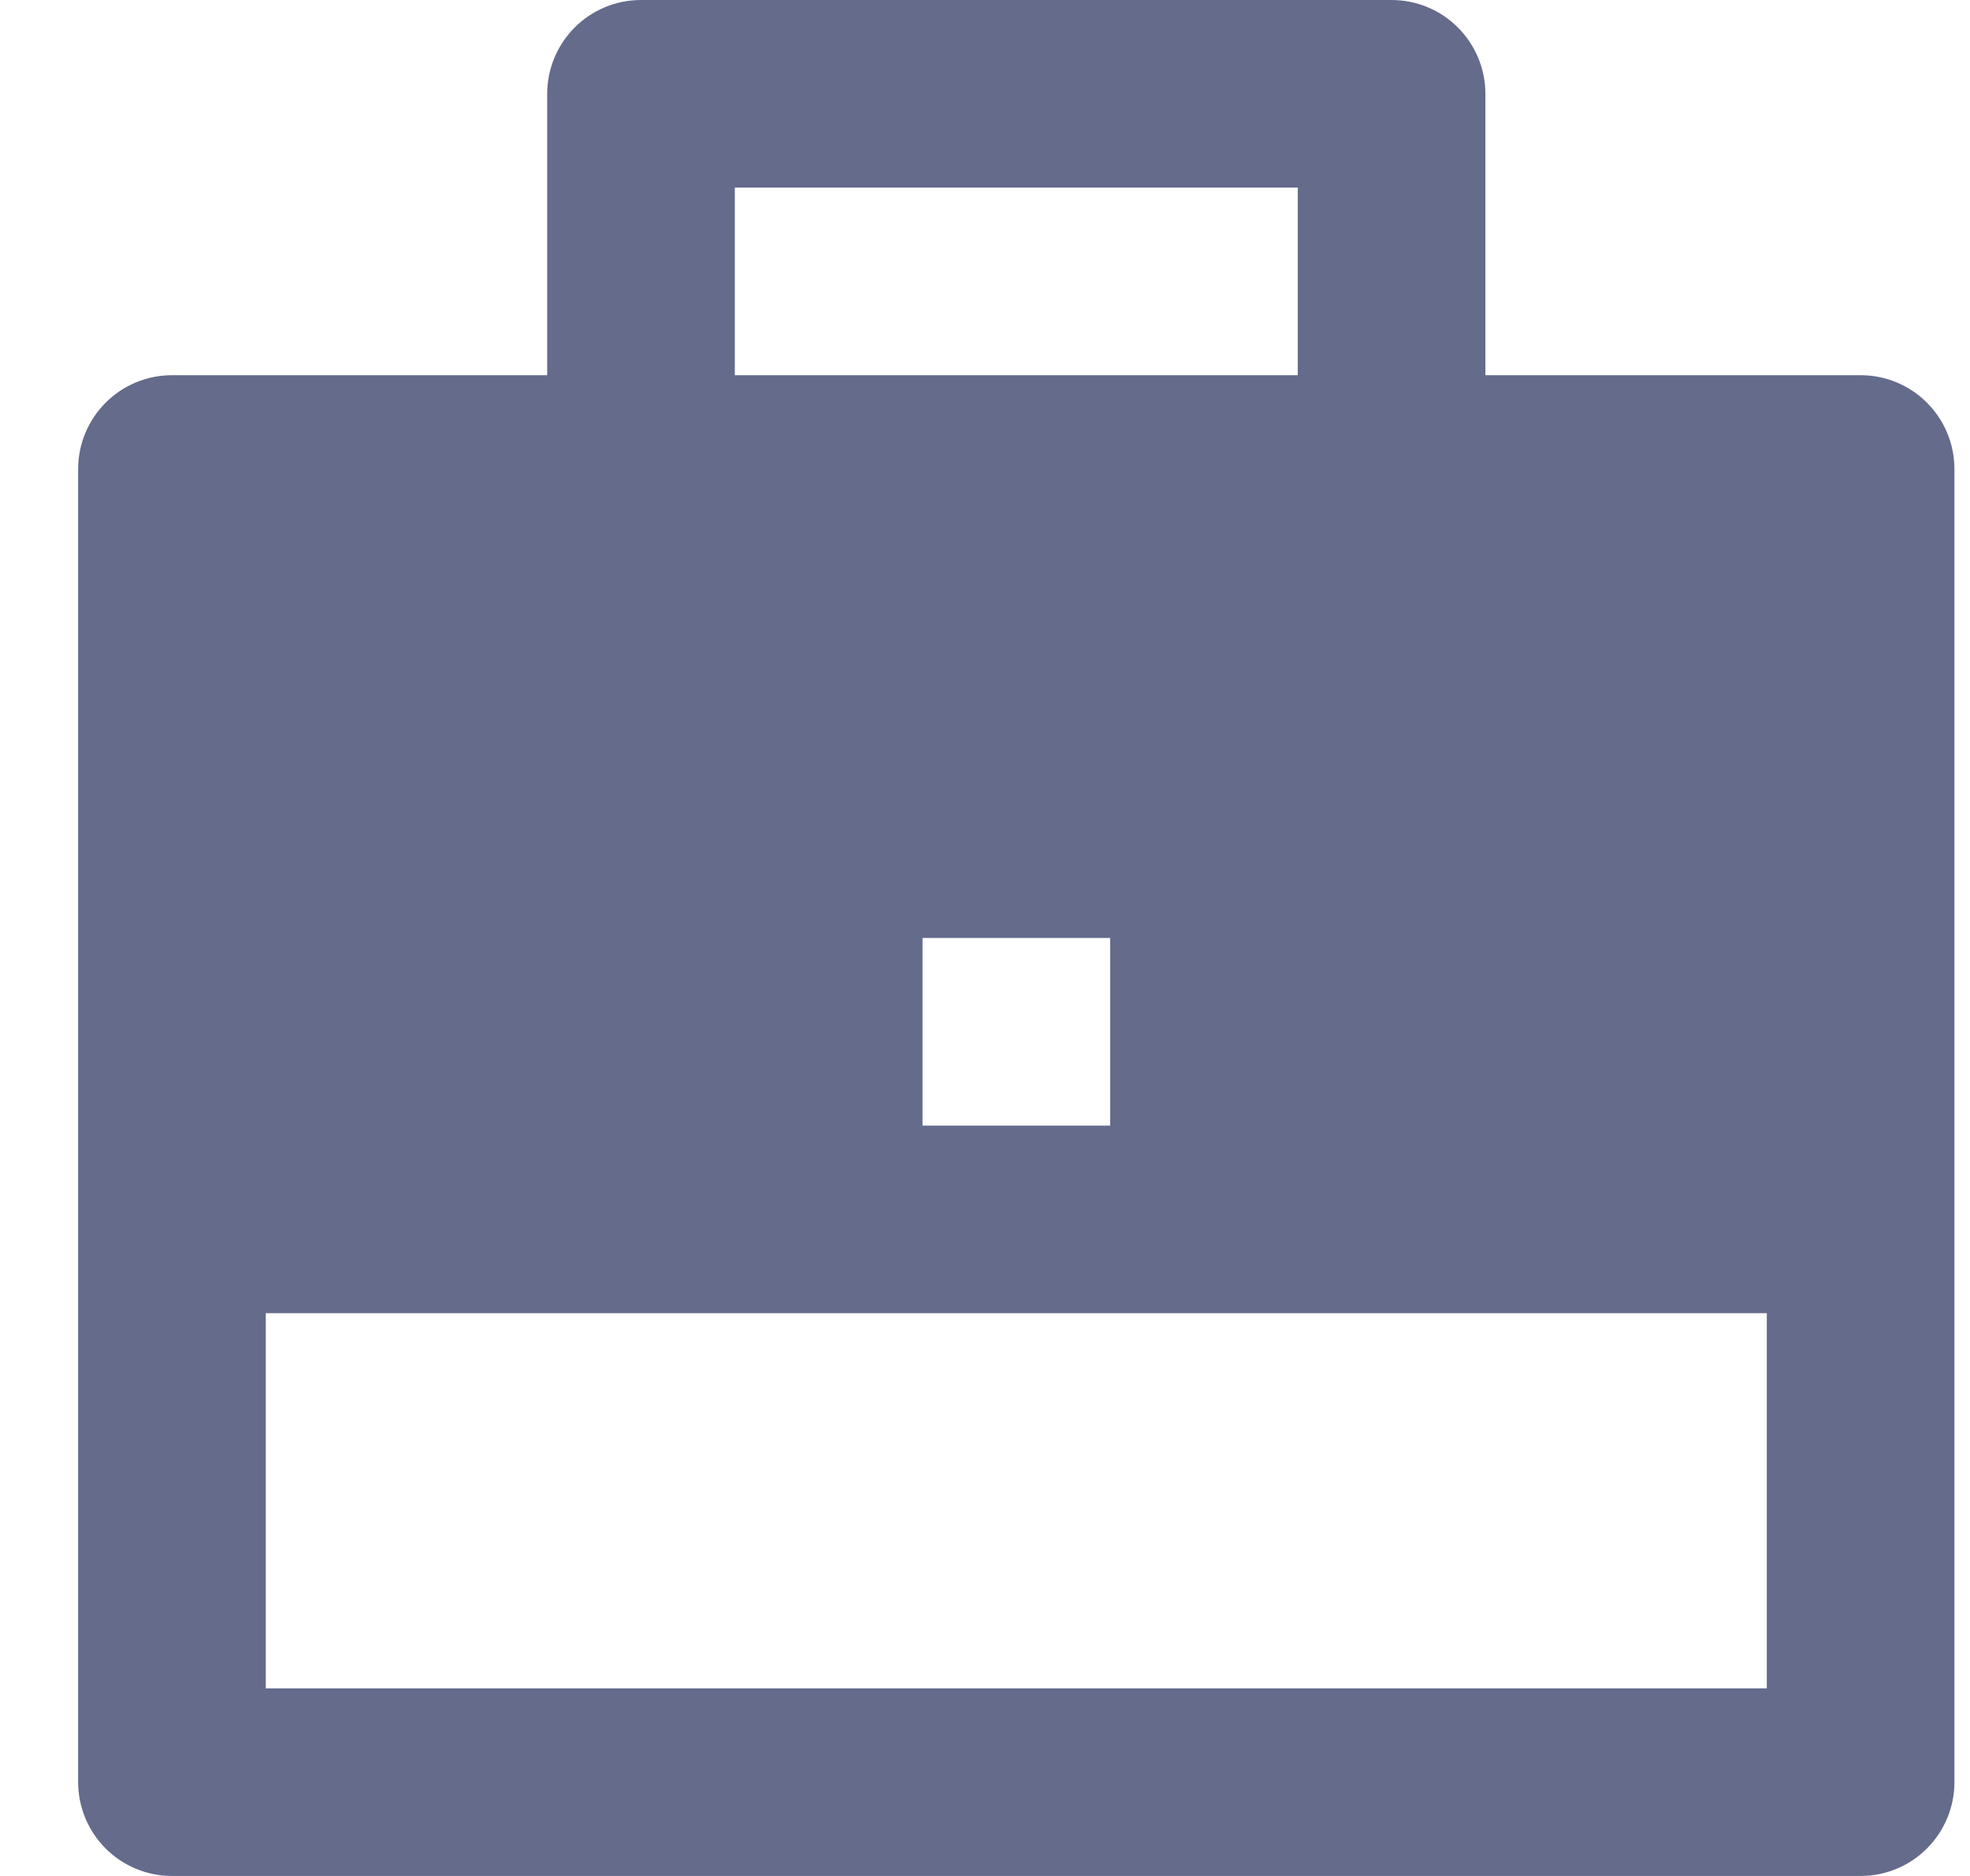
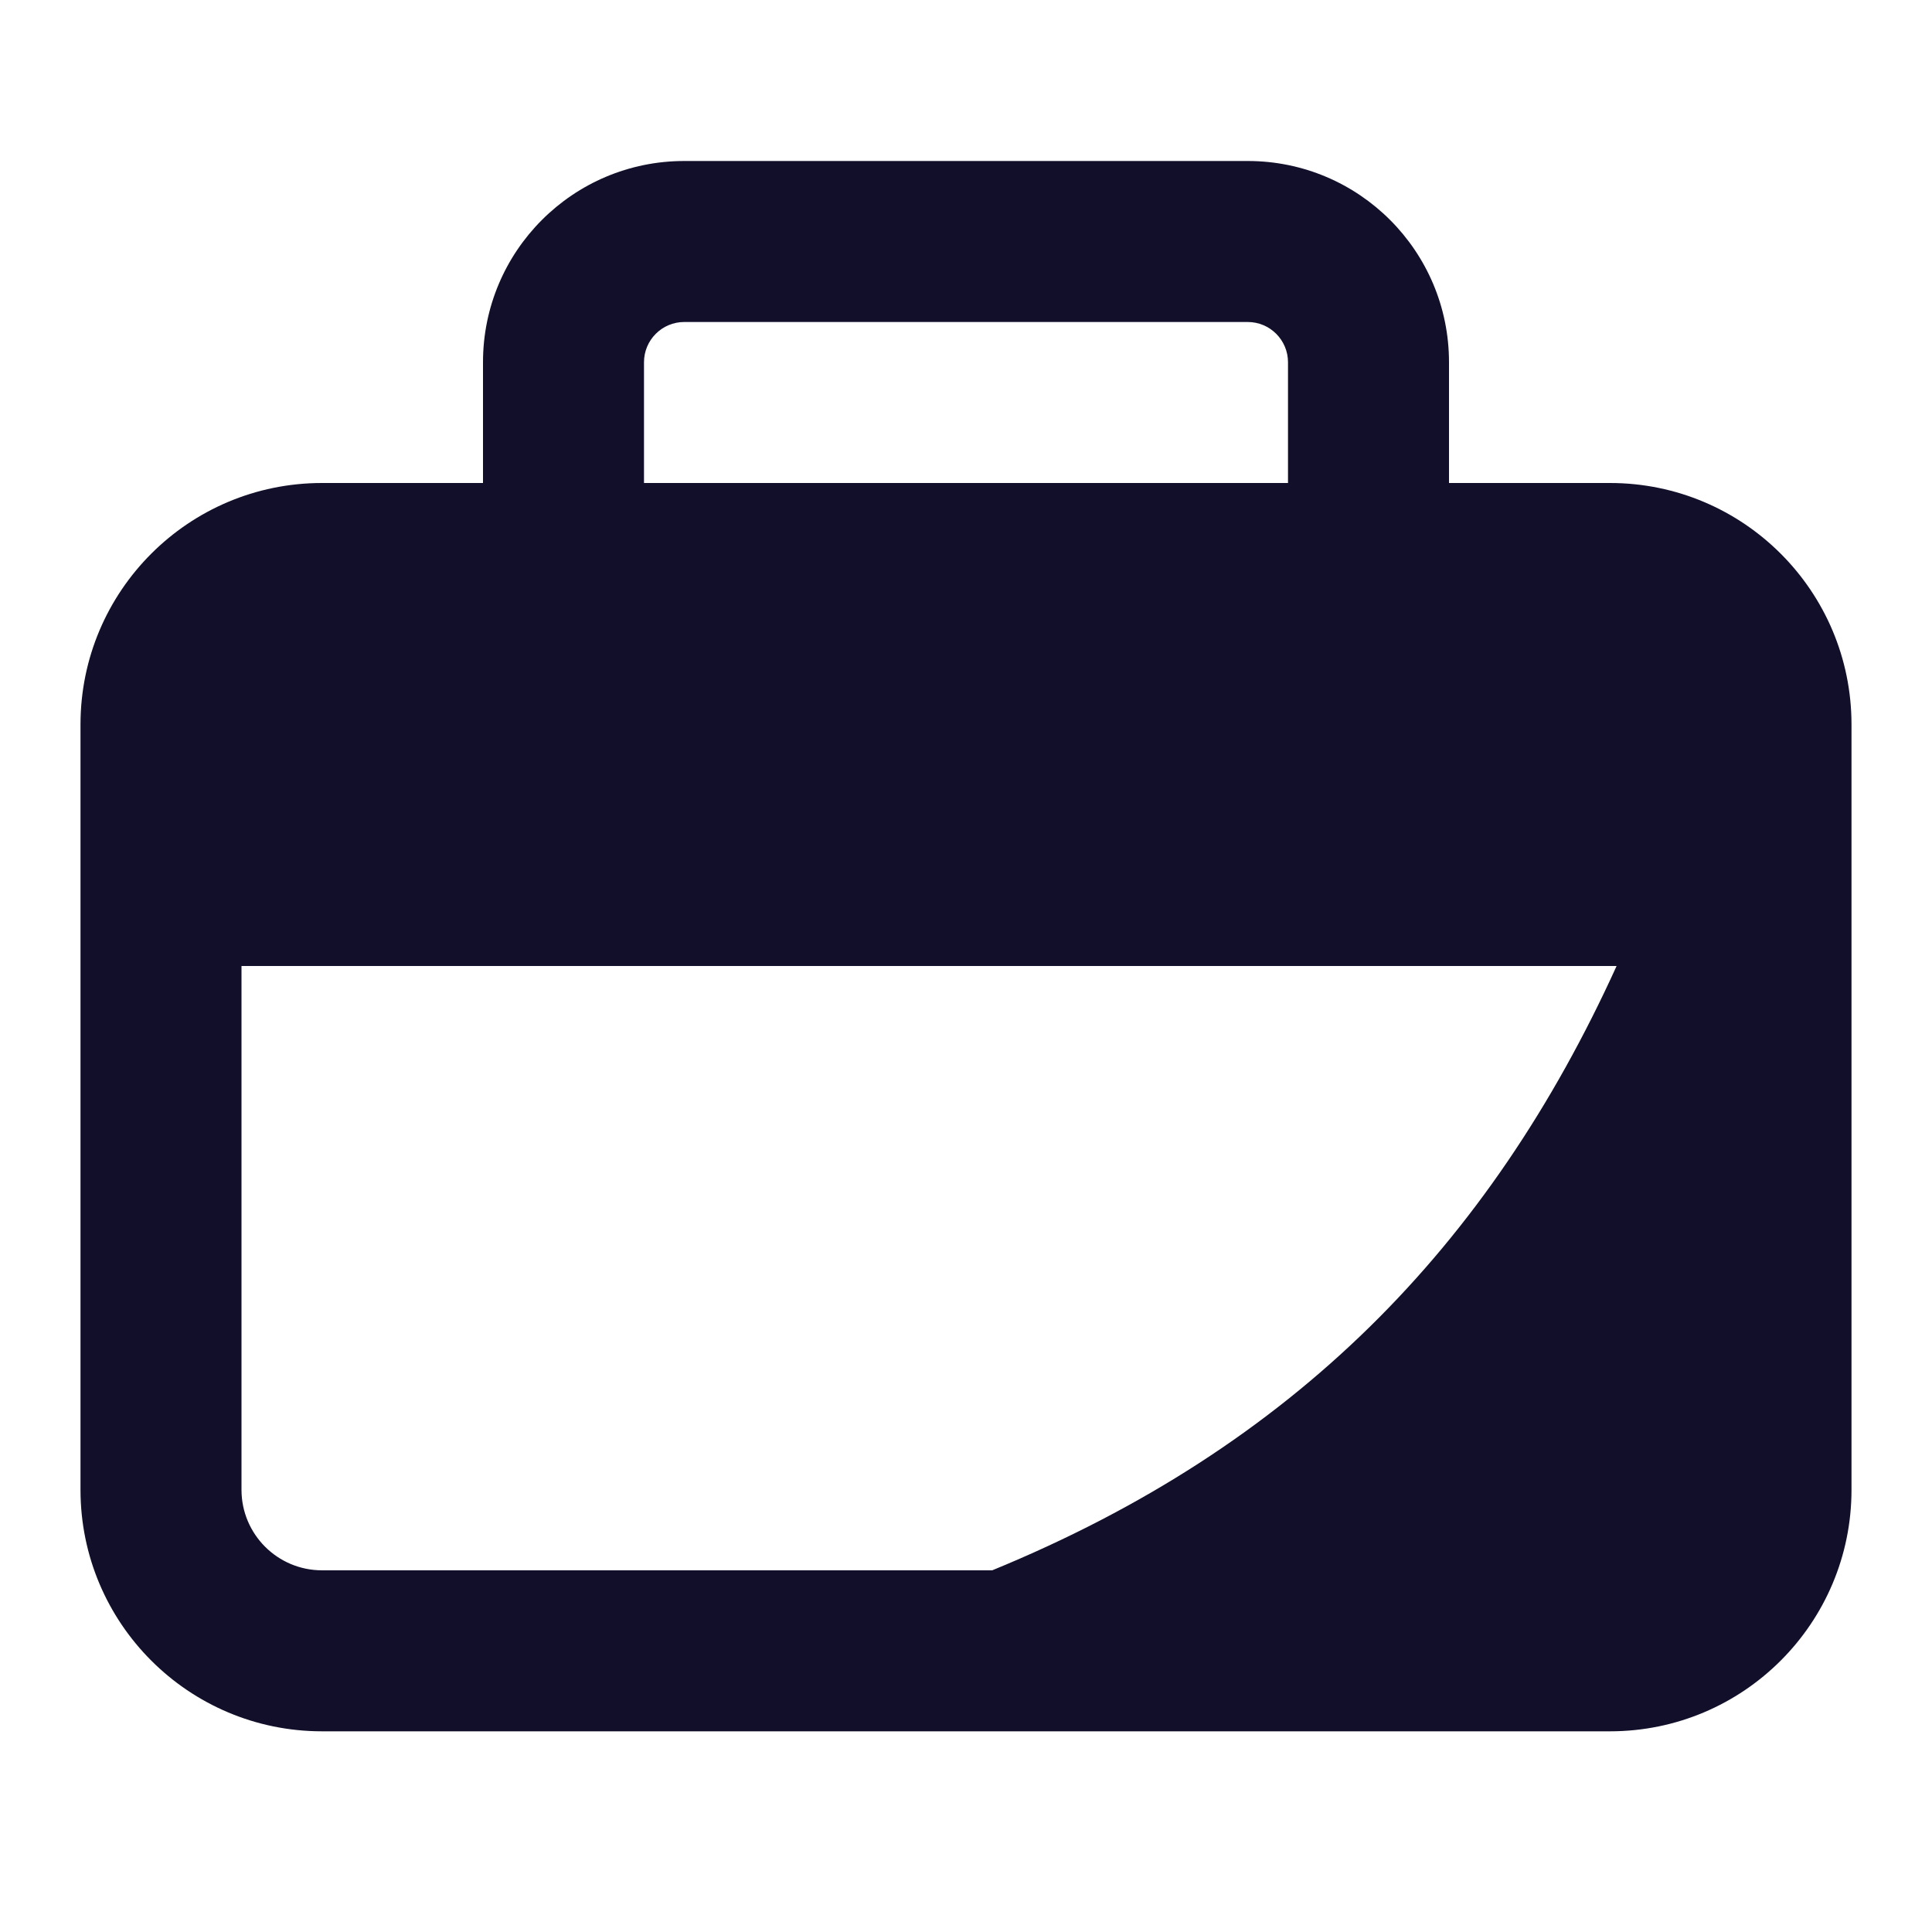
- <svg xmlns="http://www.w3.org/2000/svg" width="21" height="20" viewBox="0 0 21 20" fill="none">
-   <path d="M5.833 4V1C5.833 0.735 5.939 0.48 6.126 0.293C6.314 0.105 6.568 0 6.833 0H14.834C15.099 0 15.353 0.105 15.541 0.293C15.728 0.48 15.834 0.735 15.834 1V4H19.834C20.099 4 20.353 4.105 20.541 4.293C20.728 4.48 20.834 4.735 20.834 5V19C20.834 19.265 20.728 19.52 20.541 19.707C20.353 19.895 20.099 20 19.834 20H1.833C1.568 20 1.314 19.895 1.126 19.707C0.939 19.52 0.833 19.265 0.833 19V5C0.833 4.735 0.939 4.48 1.126 4.293C1.314 4.105 1.568 4 1.833 4H5.833ZM2.833 14V18H18.834V14H2.833ZM9.834 10V12H11.834V10H9.834ZM7.833 2V4H13.834V2H7.833Z" fill="#646B8B" />
+ <svg xmlns="http://www.w3.org/2000/svg" width="24" height="24" viewBox="0 0 24 24" fill="none">
+   <path fill-rule="evenodd" clip-rule="evenodd" d="M6 6V4.5C6 3.119 7.119 2 8.5 2H15.5C16.881 2 18 3.119 18 4.5V6H20C21.657 6 23 7.343 23 9V18.507C23 20.163 21.657 21.507 20 21.507H4C2.343 21.507 1 20.163 1 18.507V9C1 7.343 2.343 6 4 6H6ZM8.5 4H15.5C15.776 4 16 4.224 16 4.5V6H8V4.5C8 4.224 8.224 4 8.5 4ZM3 12V18.507C3 19.059 3.448 19.507 4 19.507H12.326C16.067 17.972 18.497 15.487 20.082 12H3Z" fill="#110F2A" />
</svg>
